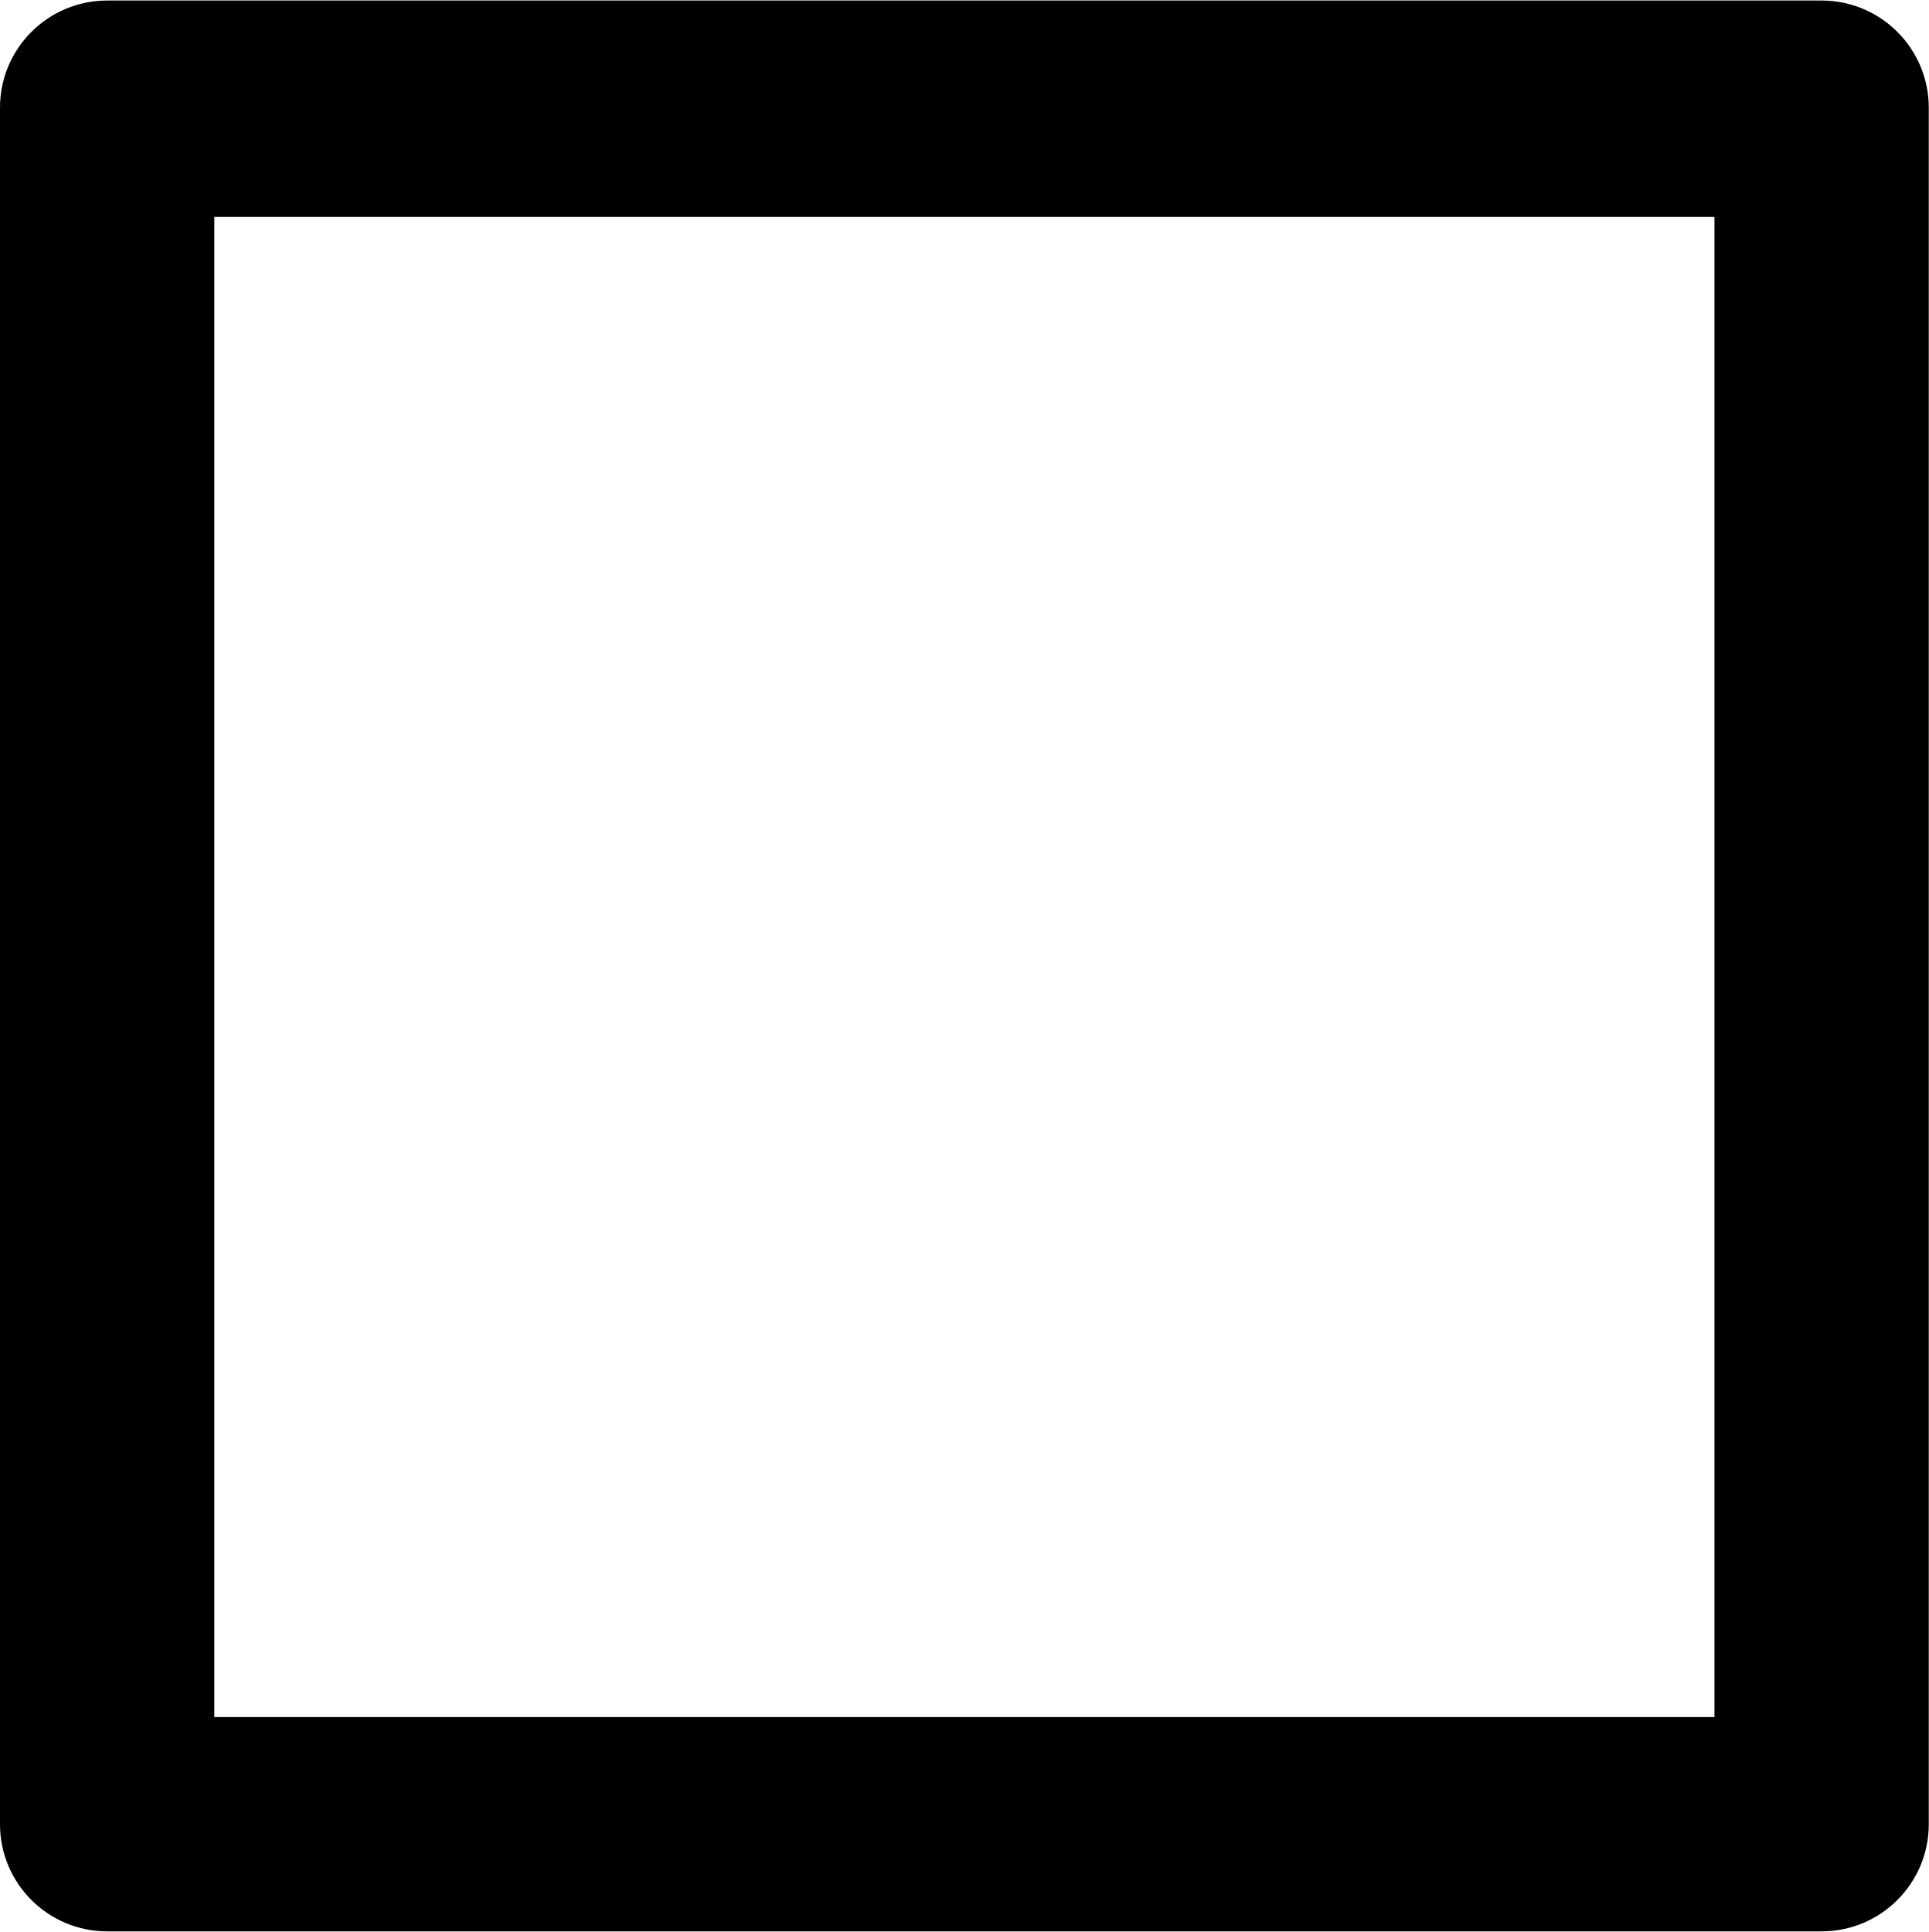
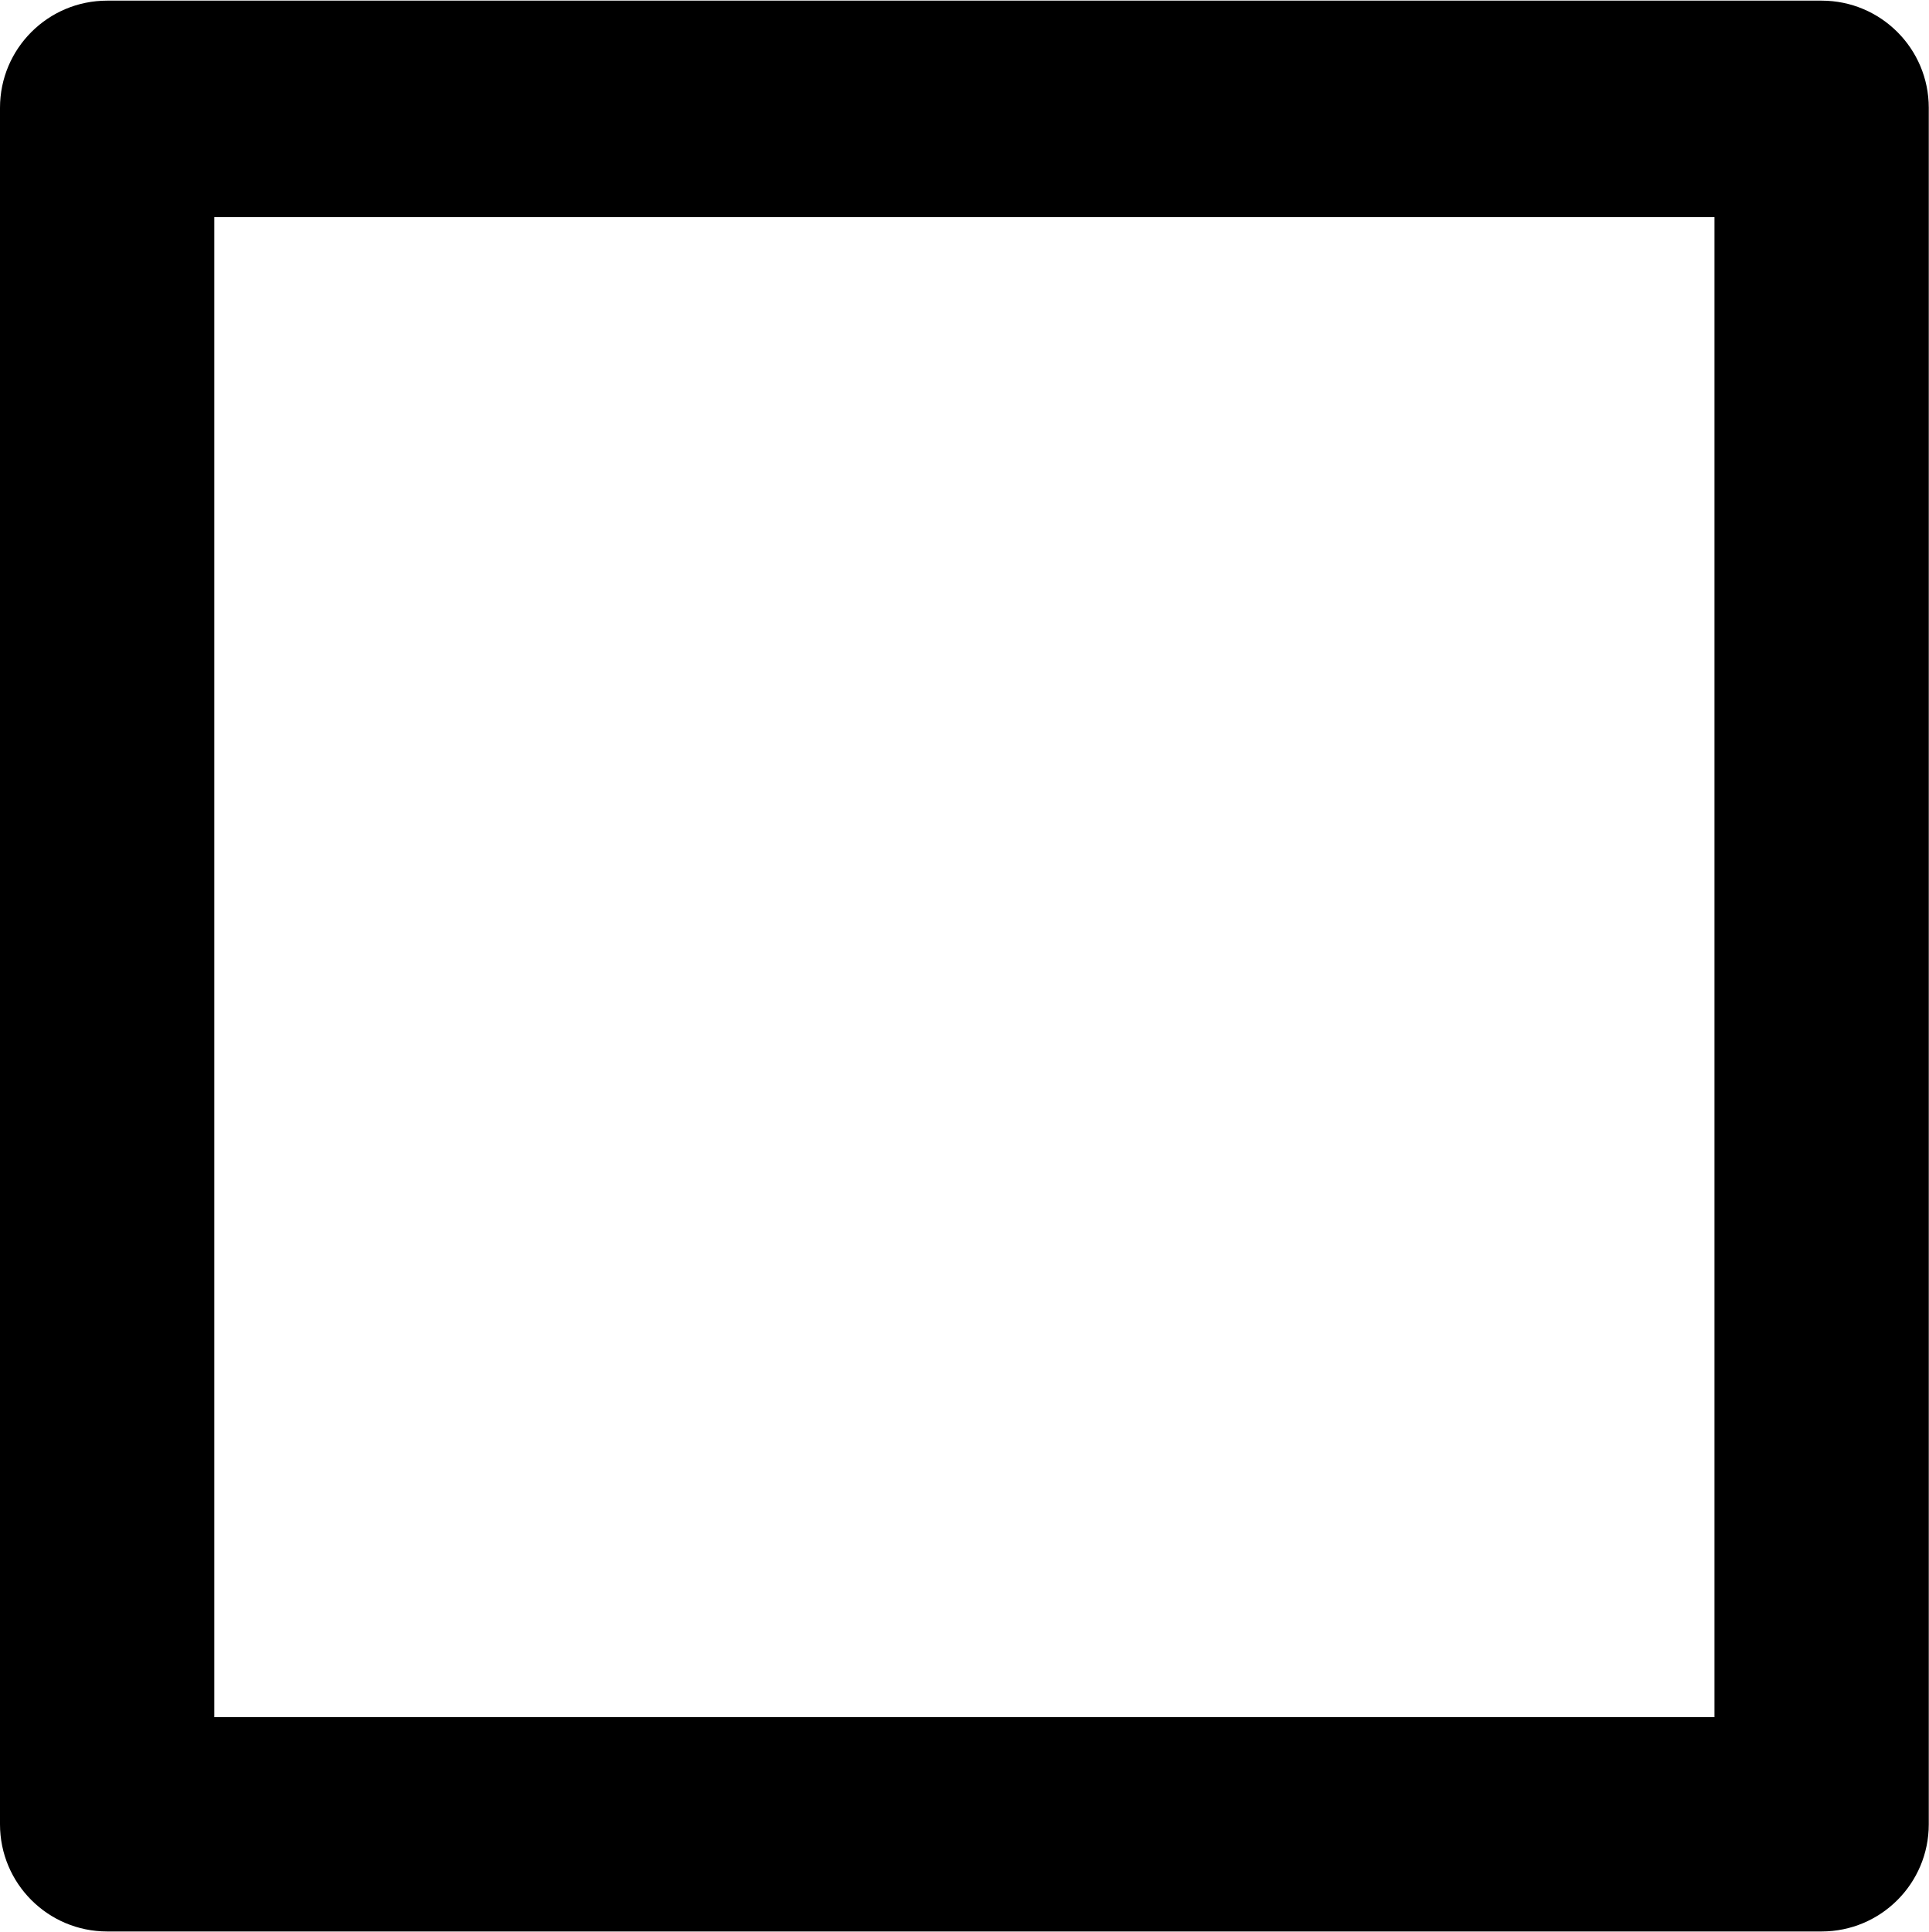
<svg xmlns="http://www.w3.org/2000/svg" width="18" height="18.031" viewBox="0 0 18 18.031">
-   <path d="M0,1.005v16.02a1,1,0,0,0,1,1H17a1,1,0,0,0,1-1V1.005a1,1,0,0,0-1-1H1A1,1,0,0,0,0,1.005Zm16,15.02H2v-14H16Z" />
+   <path d="M0,1.006v16.02a1,1,0,0,0,1,1H17a1,1,0,0,0,1-1v-16.02a1,1,0,0,0-1-1H1A1,1,0,0,0,0,1.006Zm16,15.02H2v-14H16Z" />
+   <rect width="18" height="18.031" fill="none" />
</svg>
